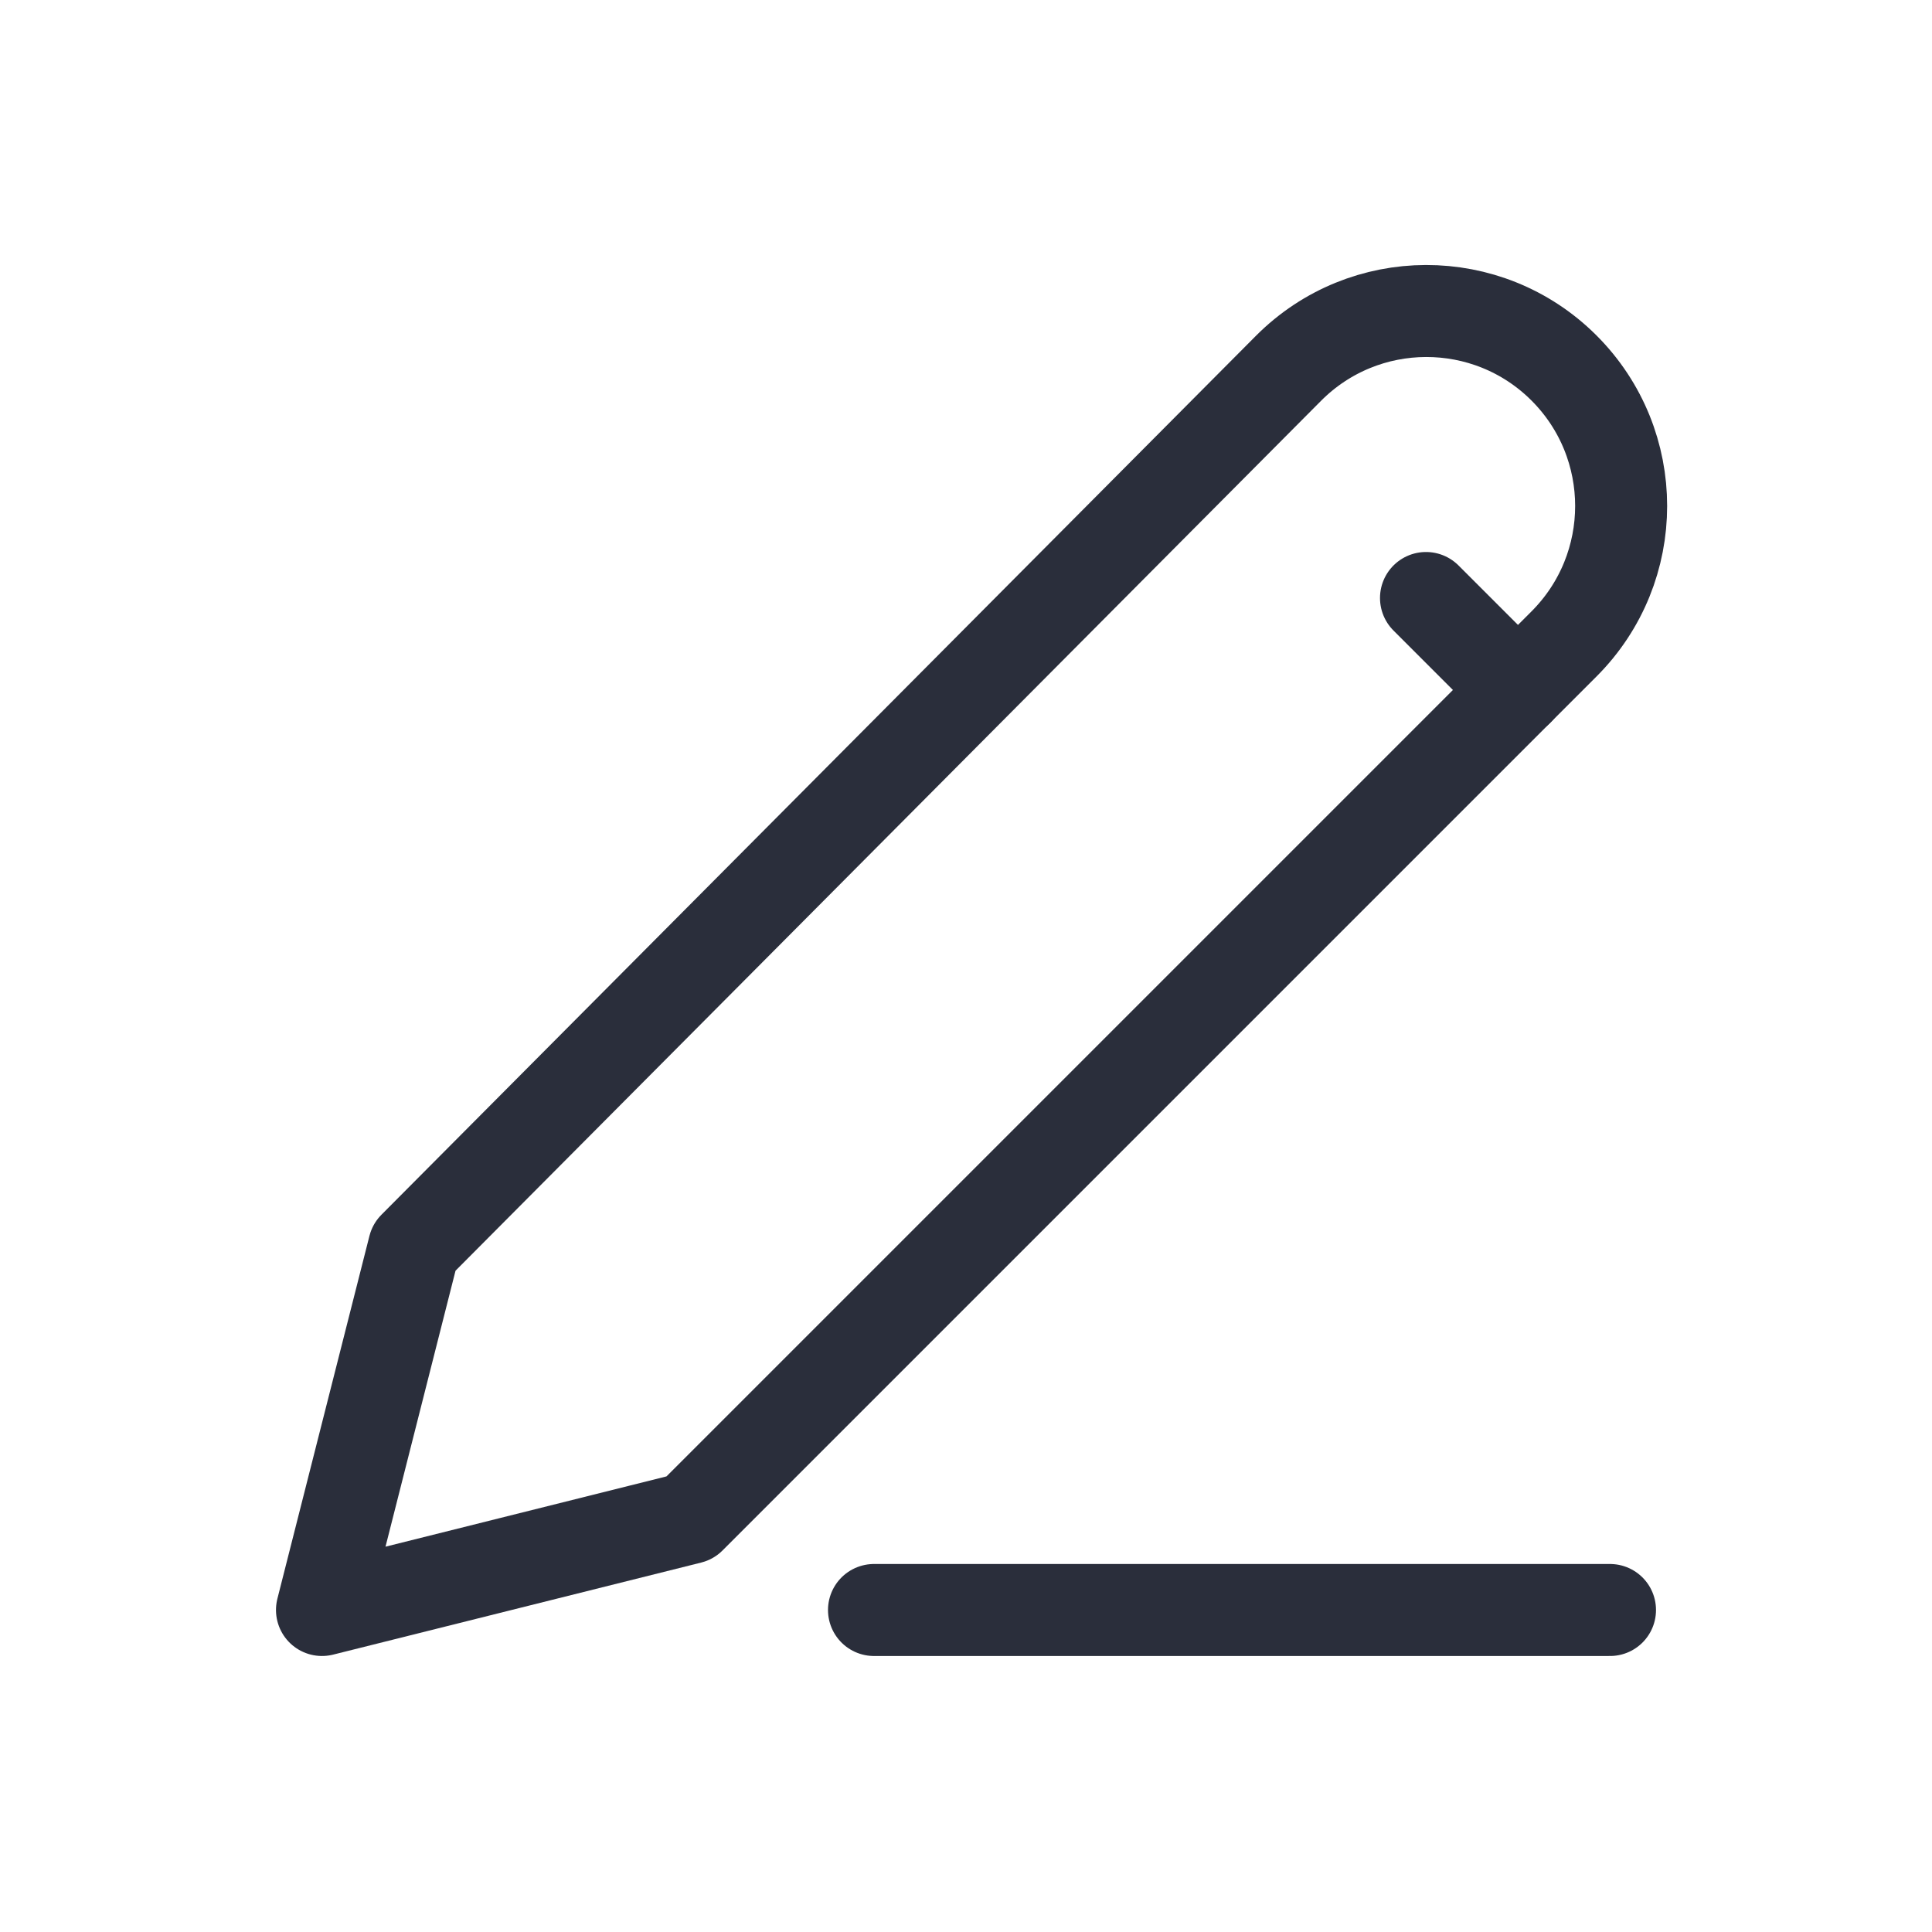
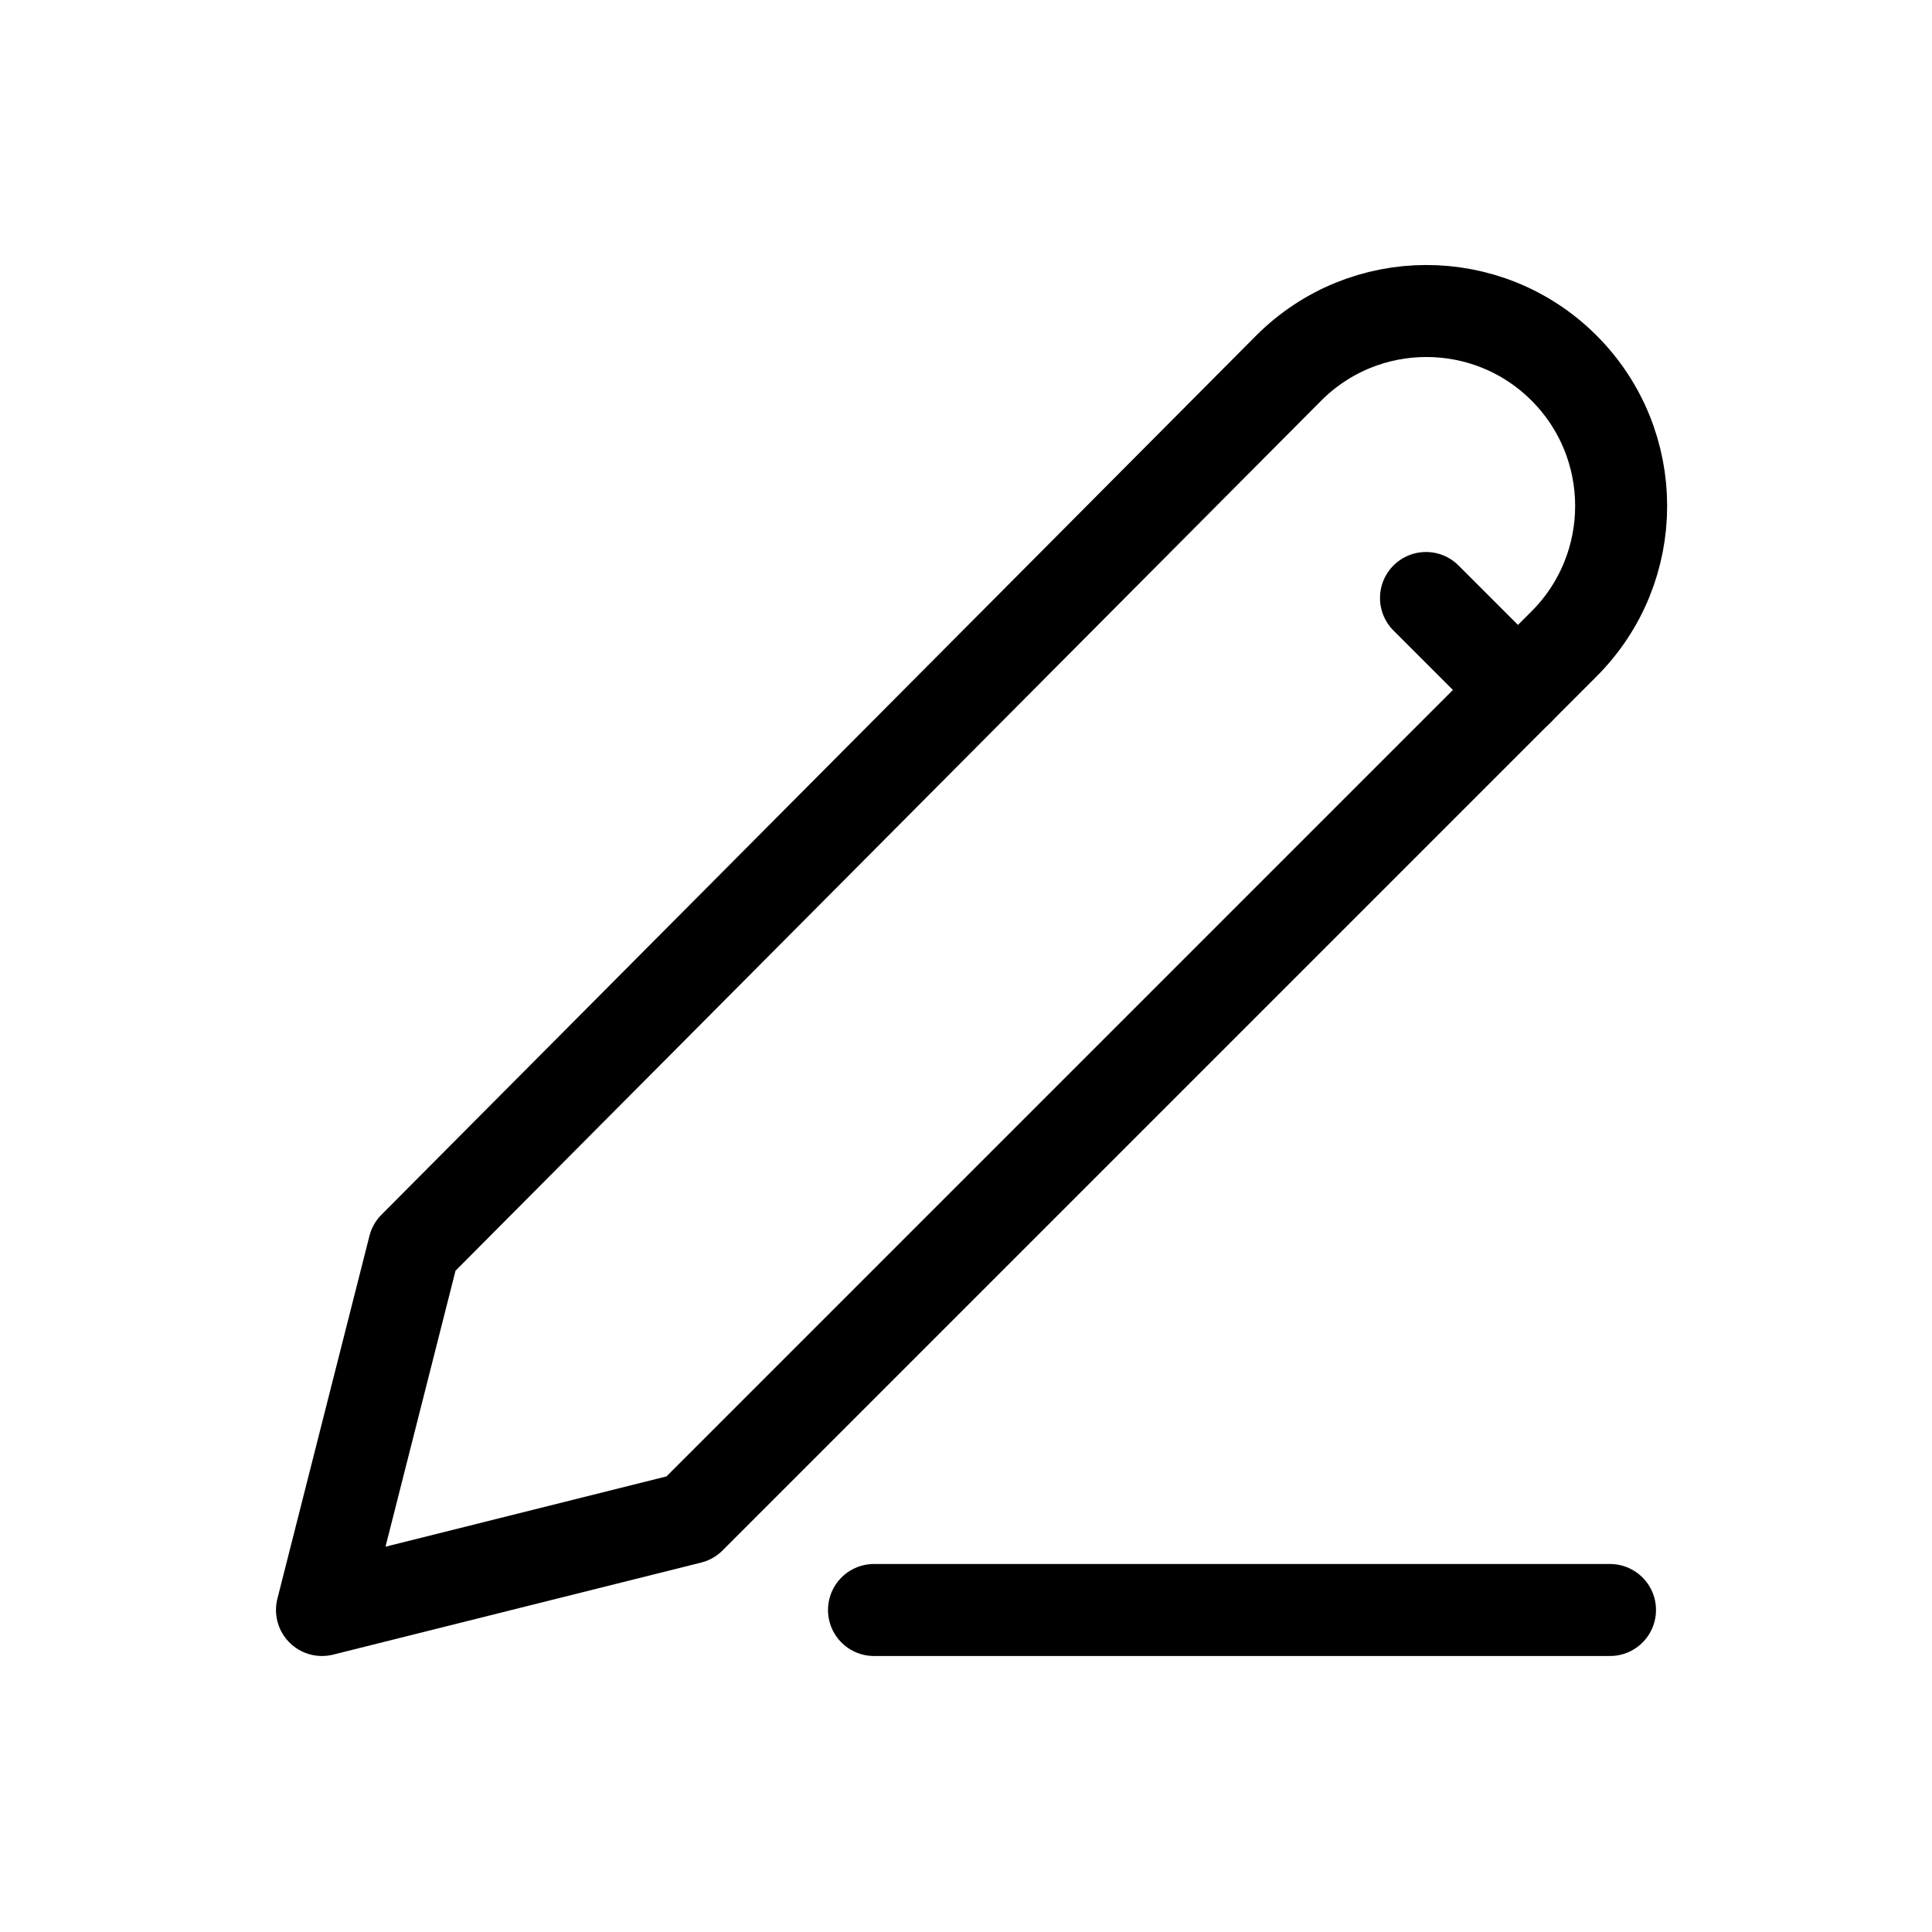
<svg xmlns="http://www.w3.org/2000/svg" height="21" viewBox="0 0 21 21" width="21">
-   <g fill="none" fill-rule="evenodd" stroke="#2a2e3b" stroke-linecap="round" stroke-linejoin="round" transform="translate(2 2)">
+   <g fill="none" fill-rule="evenodd" stroke="currentColor" stroke-linecap="round" stroke-linejoin="round" transform="translate(2 2)">
    <path d="m8.249-.794c1.172 0 2.121.95 2.121 2.121v13.435l-2.121 3.536-2.081-3.496-.034-13.475c-.003-1.169.942-2.118 2.11-2.121.002-0.0.004-0.0.005-0z" transform="matrix(.7071068 .7071068 -.7071068 .7071068 8.605553 -3.271644)" />
    <path d="m7.5 15.5h8" />
    <path d="m13.5 4.5 1 1" />
  </g>
</svg>
